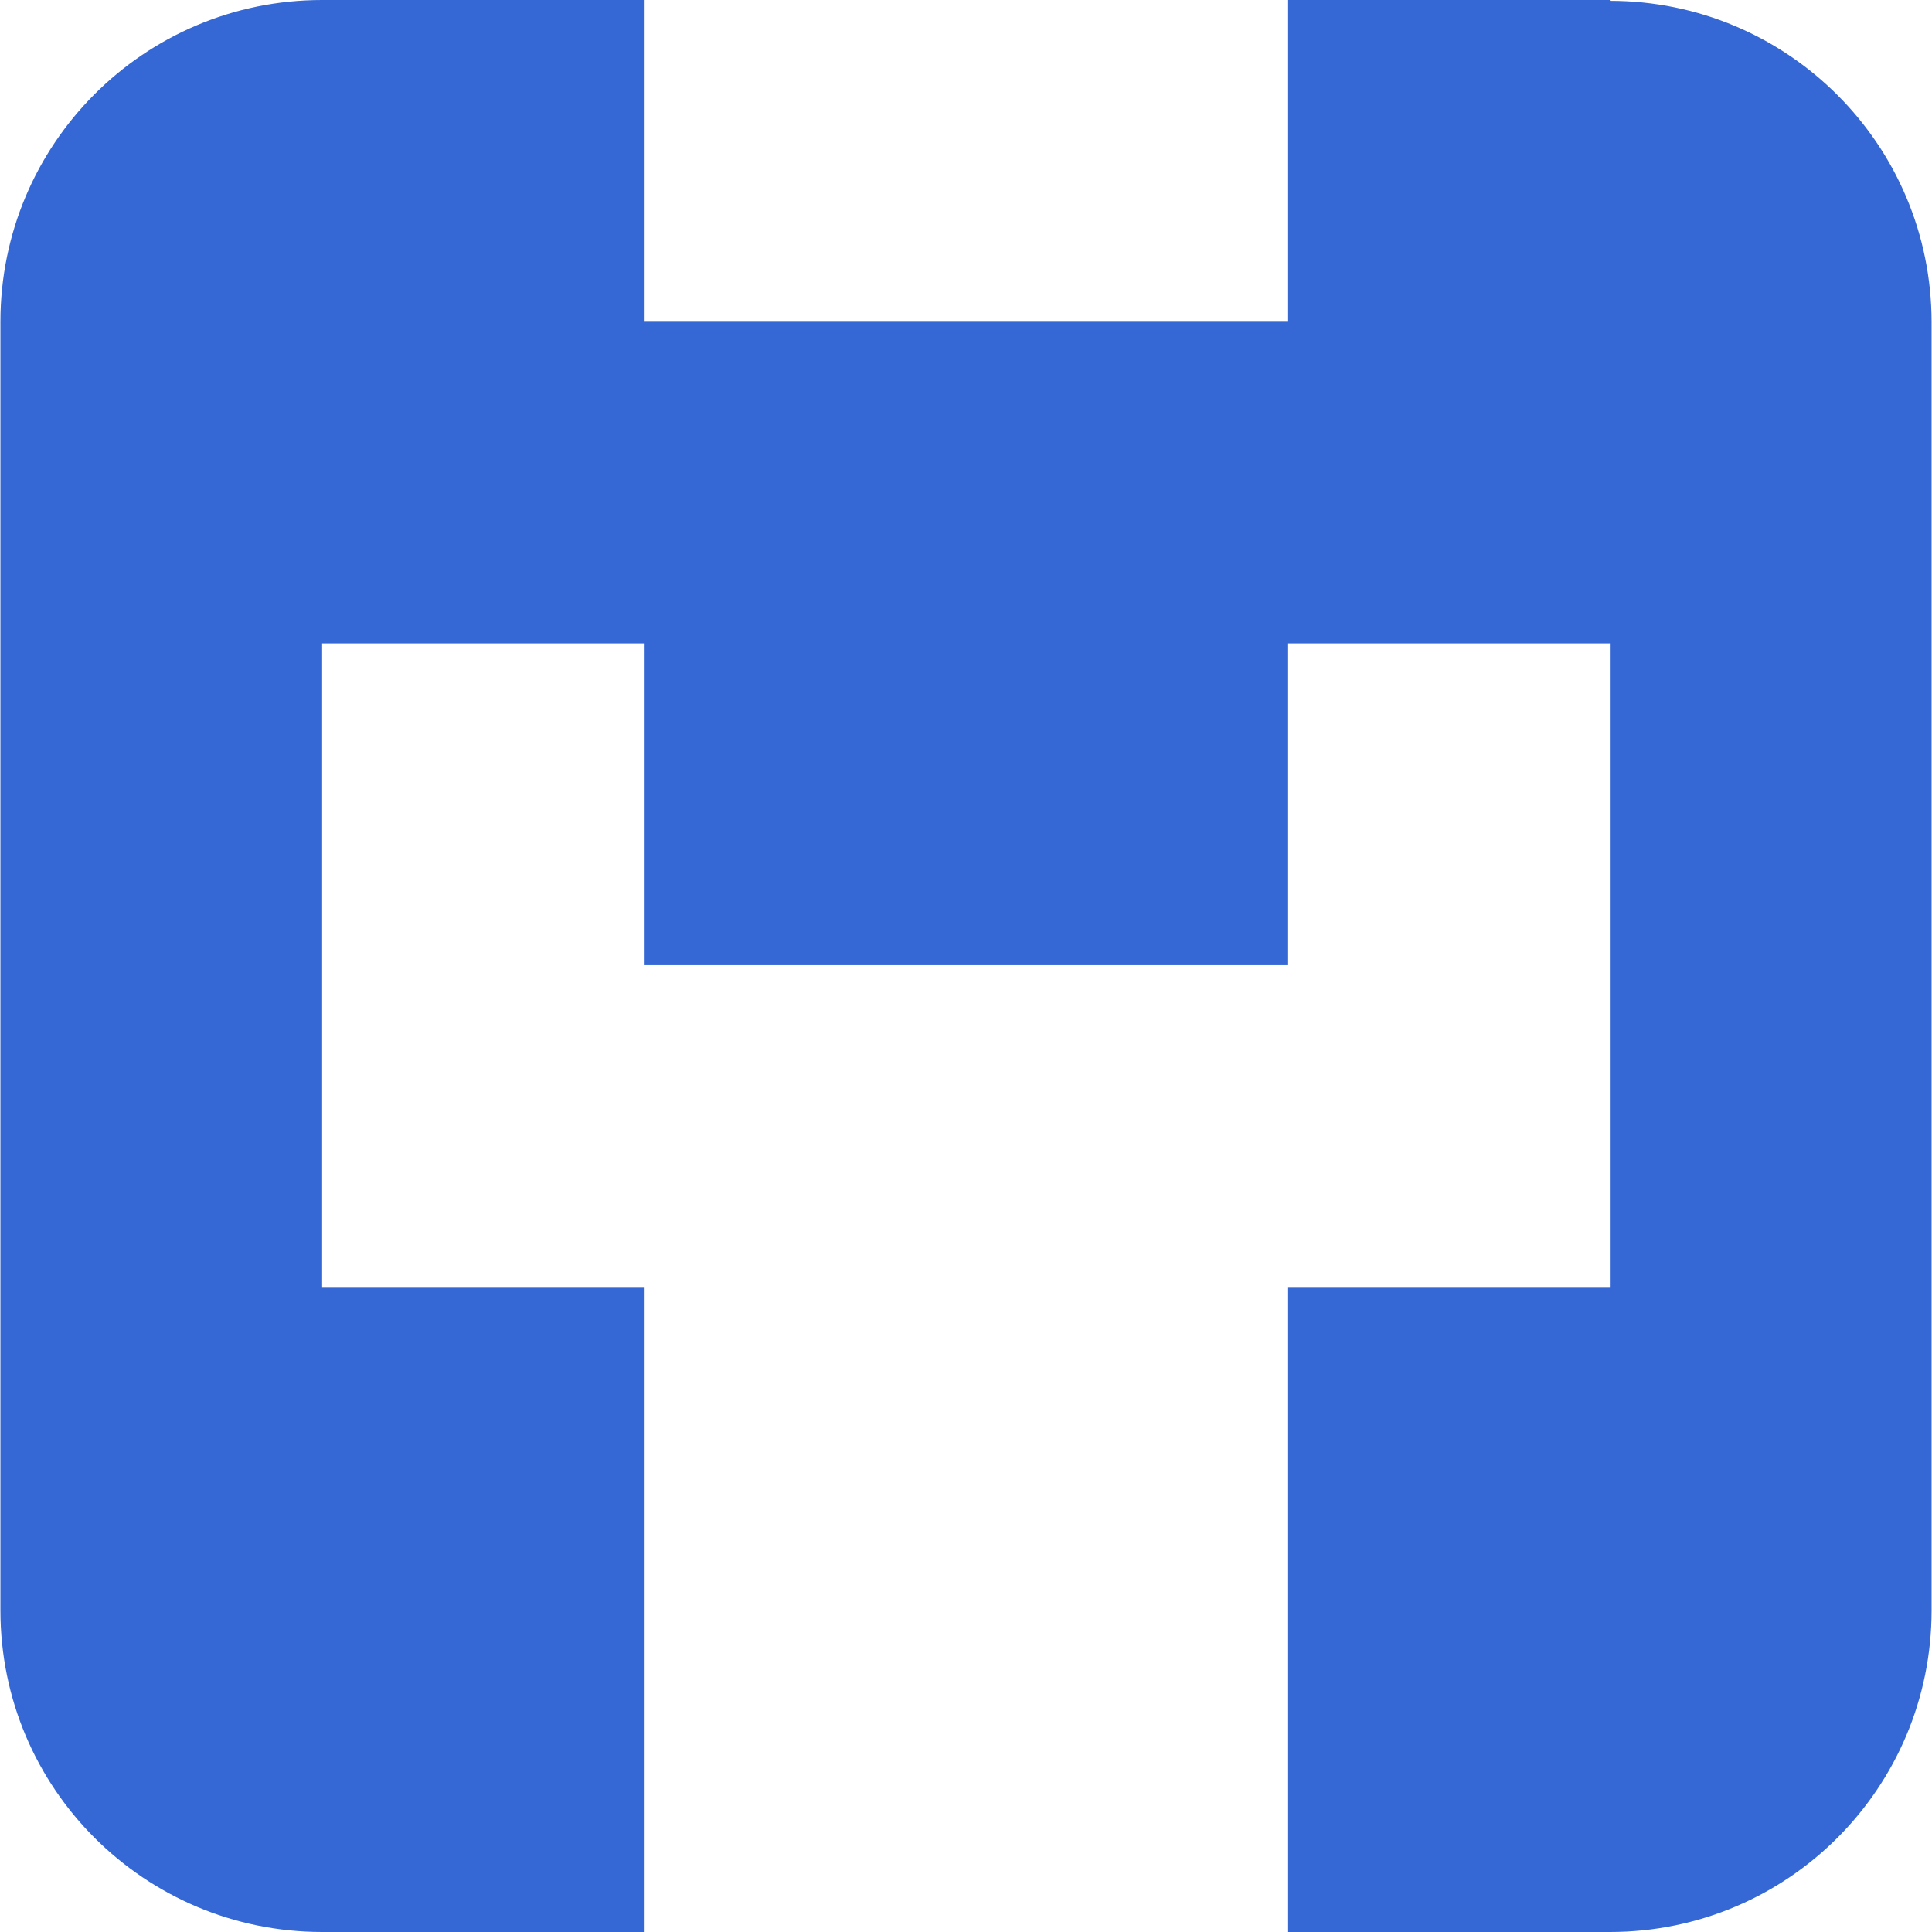
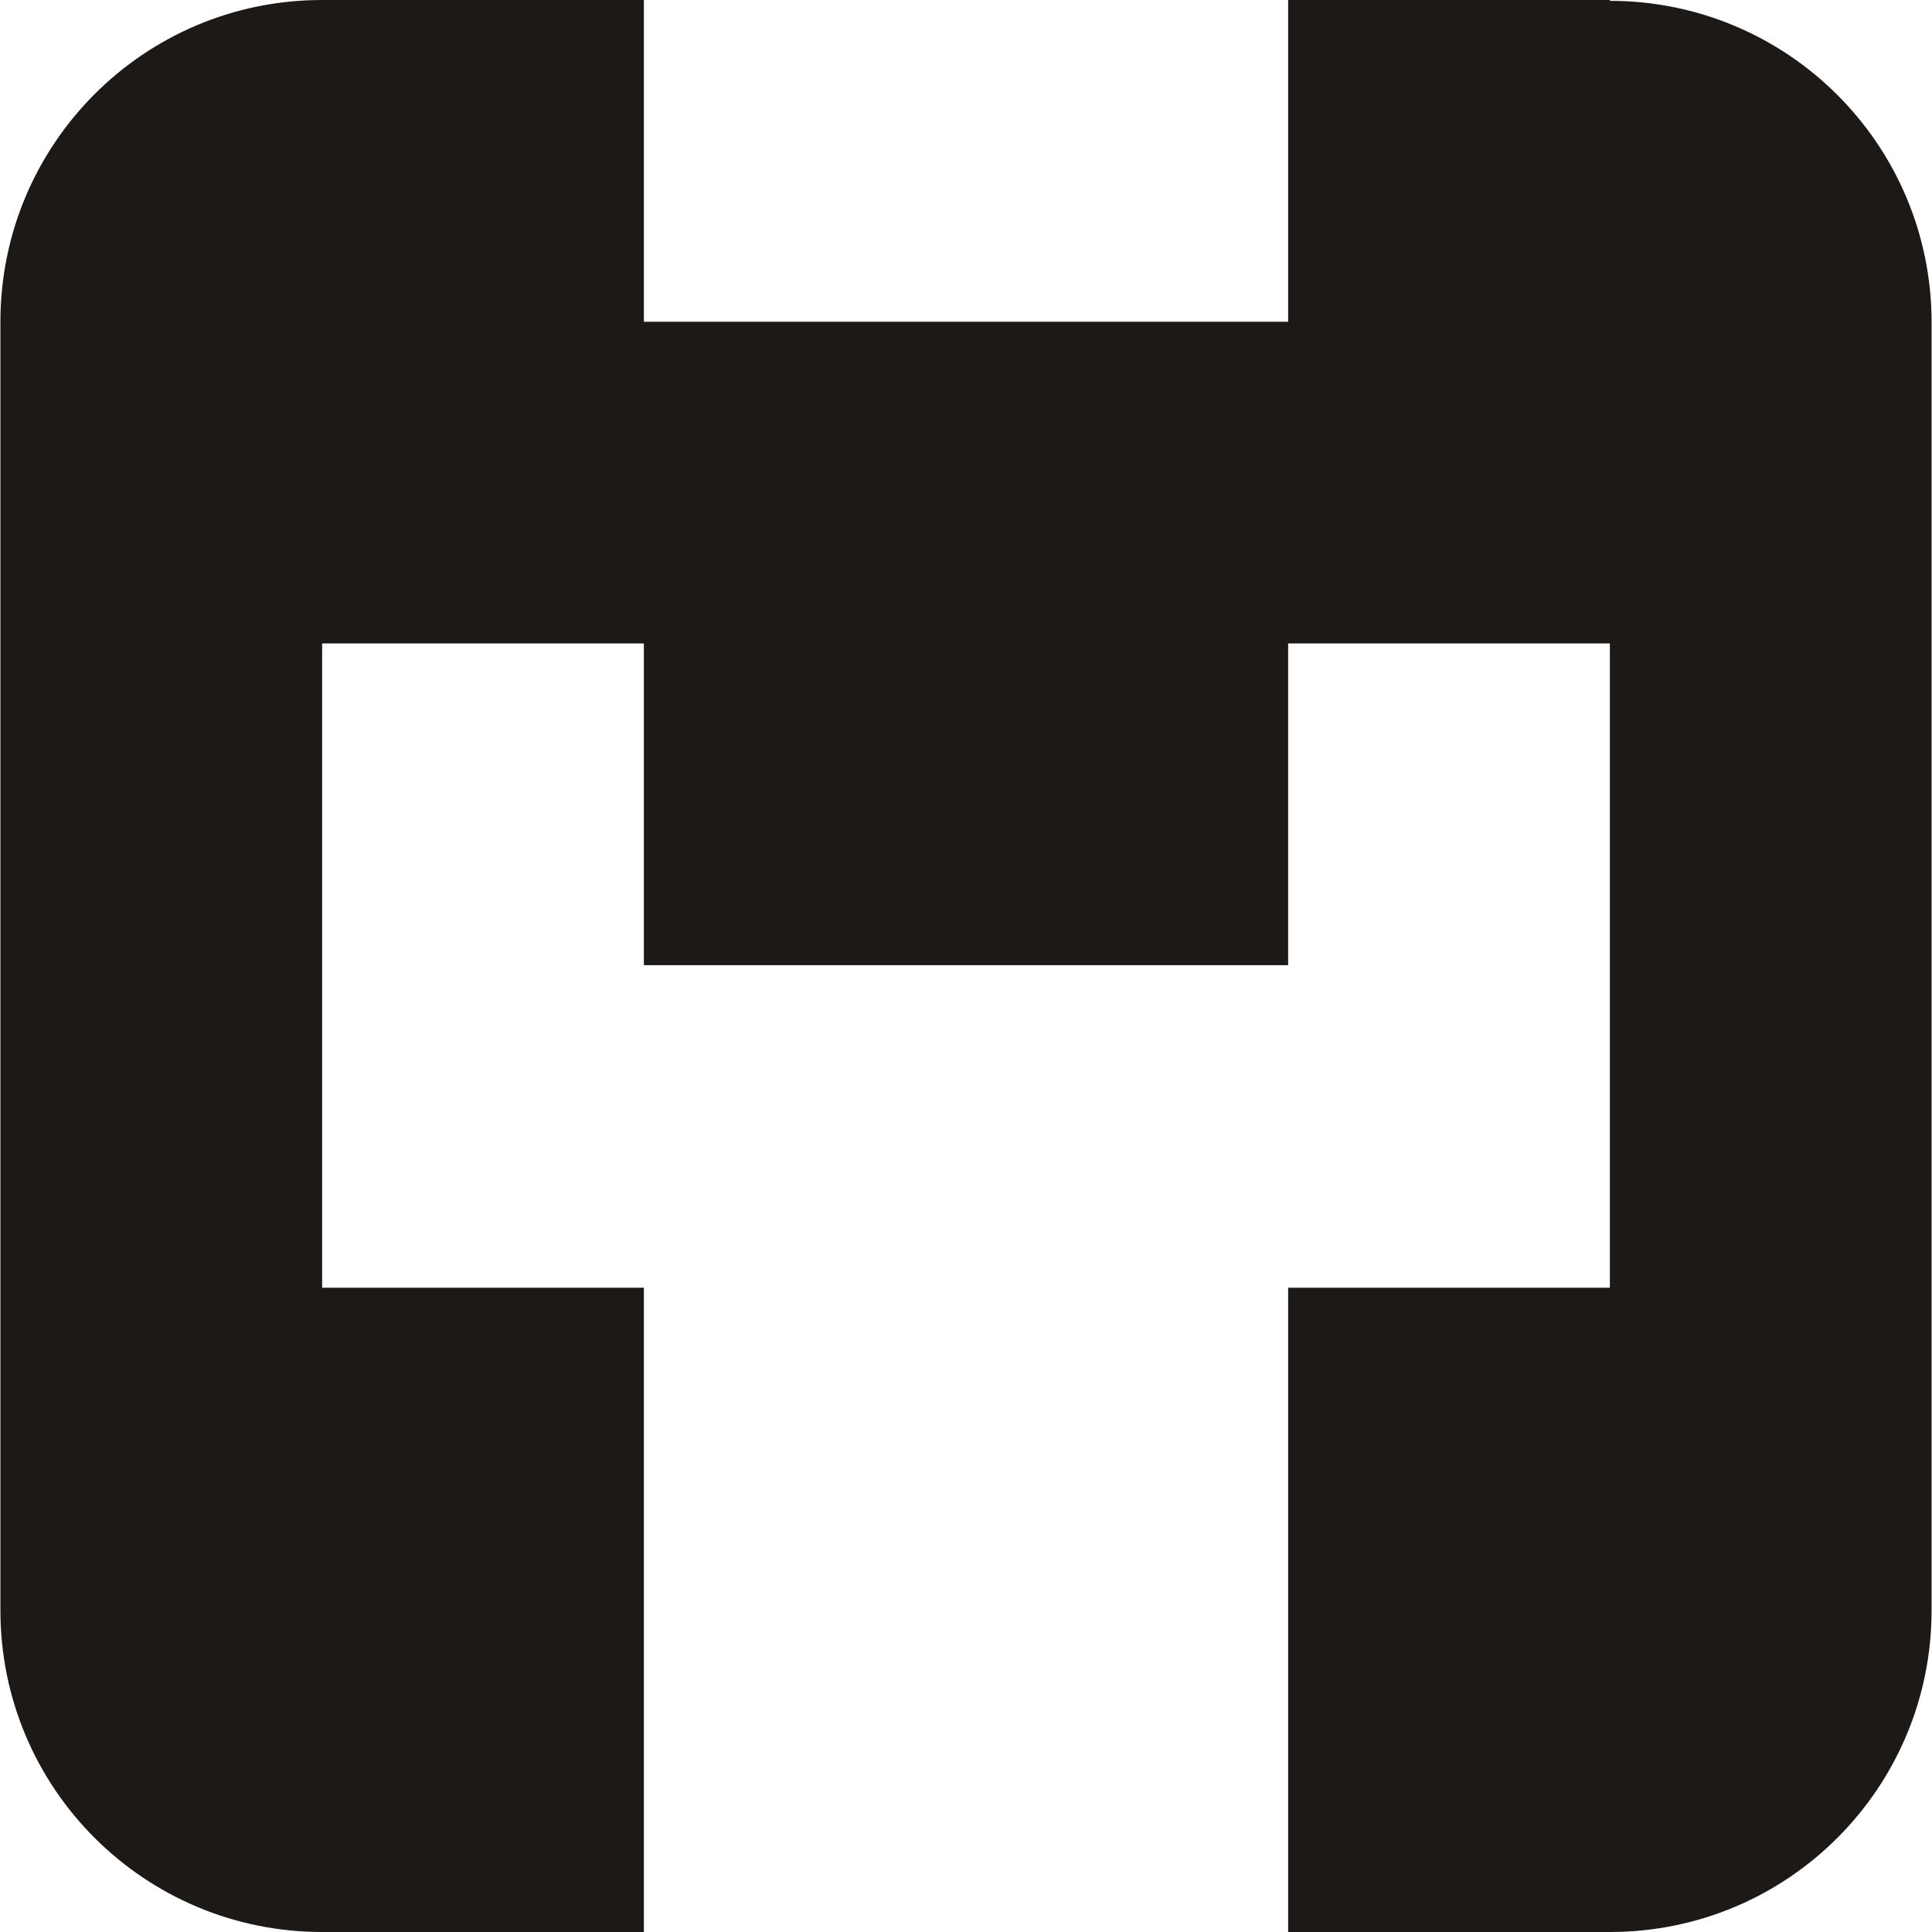
<svg xmlns="http://www.w3.org/2000/svg" width="32" height="32" viewBox="33.8 33.8 232.9 233">
  <style>
-     path { fill: #3568d4; }
-     @media (prefers-color-scheme: dark) { path { fill: #5b8cdf; } }
+     path { fill: #1c1917; }
+     @media (prefers-color-scheme: dark) { path { fill: #edebe8; } }
  </style>
  <path d="M227.9,33.8h-38.8v38.8h-77.7v-38.8h-38.8c-21.5,0-38.8,17.4-38.8,38.8v155.4c0,21.5,17.4,38.8,38.8,38.8h38.8v-77.7h-38.8v-77.7h38.8v38.8h77.7v-38.8h38.8v77.7h-38.8v77.7h38.8c21.5,0,38.8-17.4,38.8-38.8V72.7c0-21.5-17.4-38.8-38.8-38.8Z" />
</svg>
